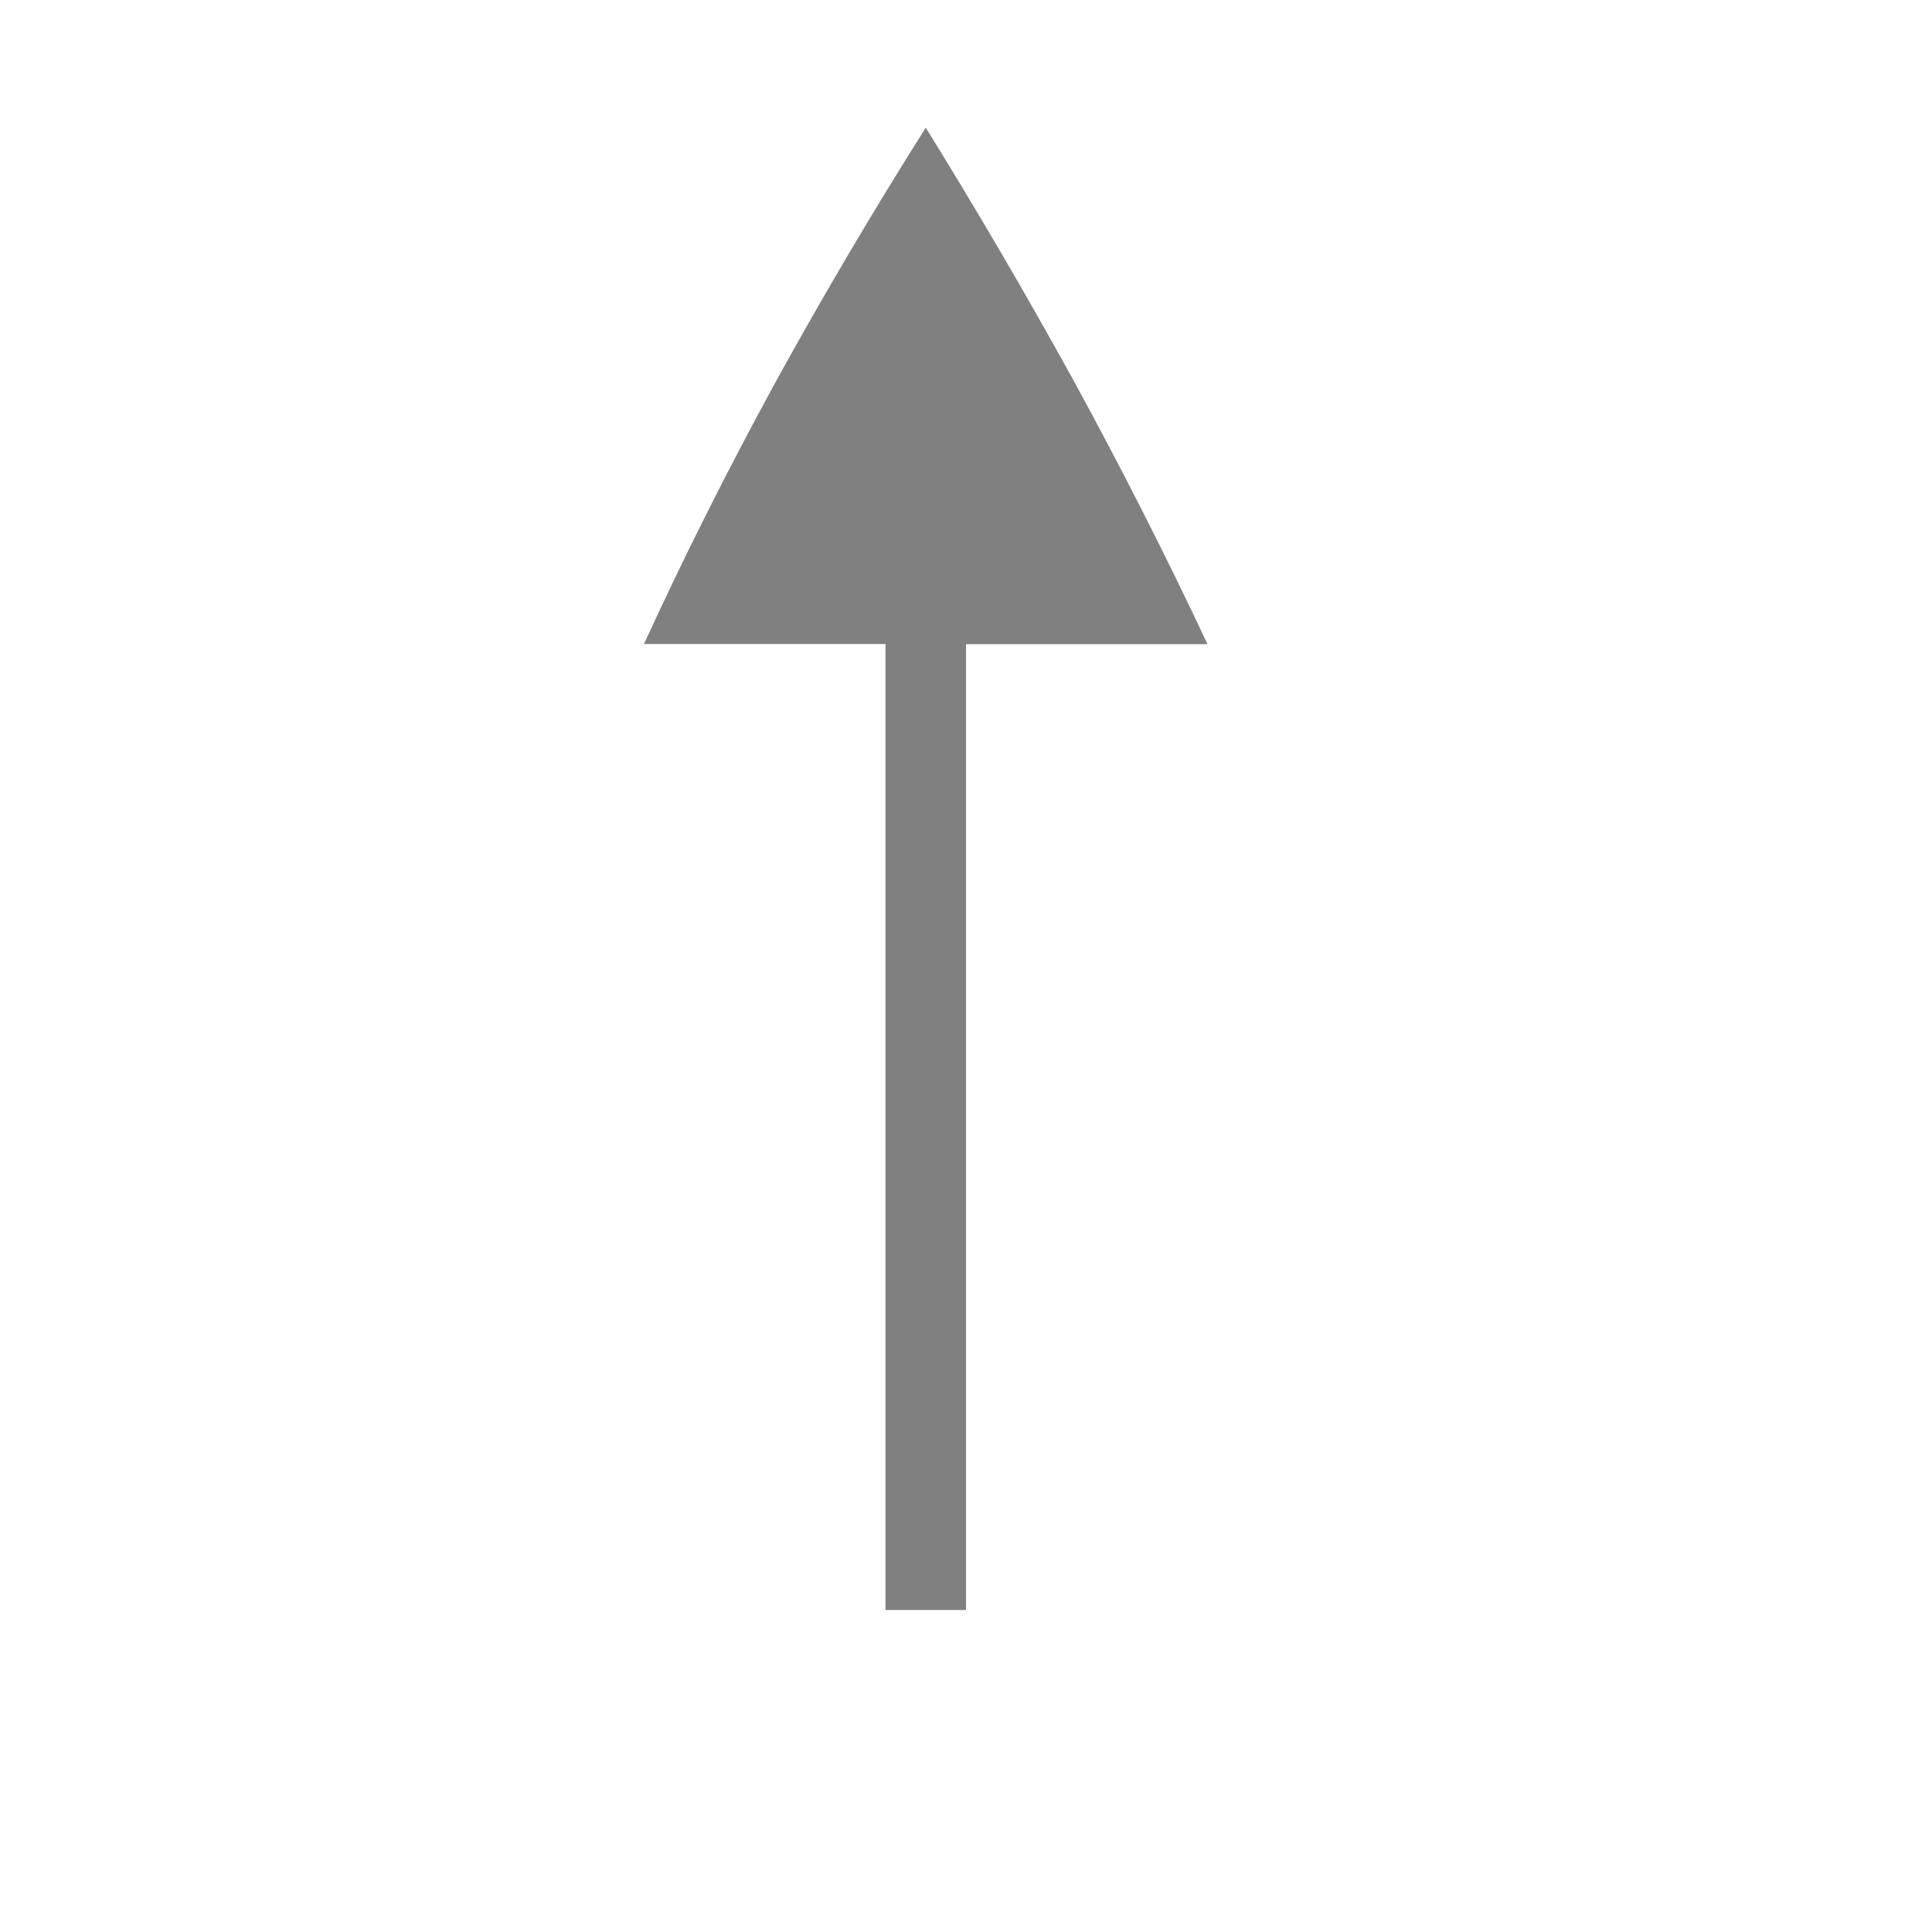
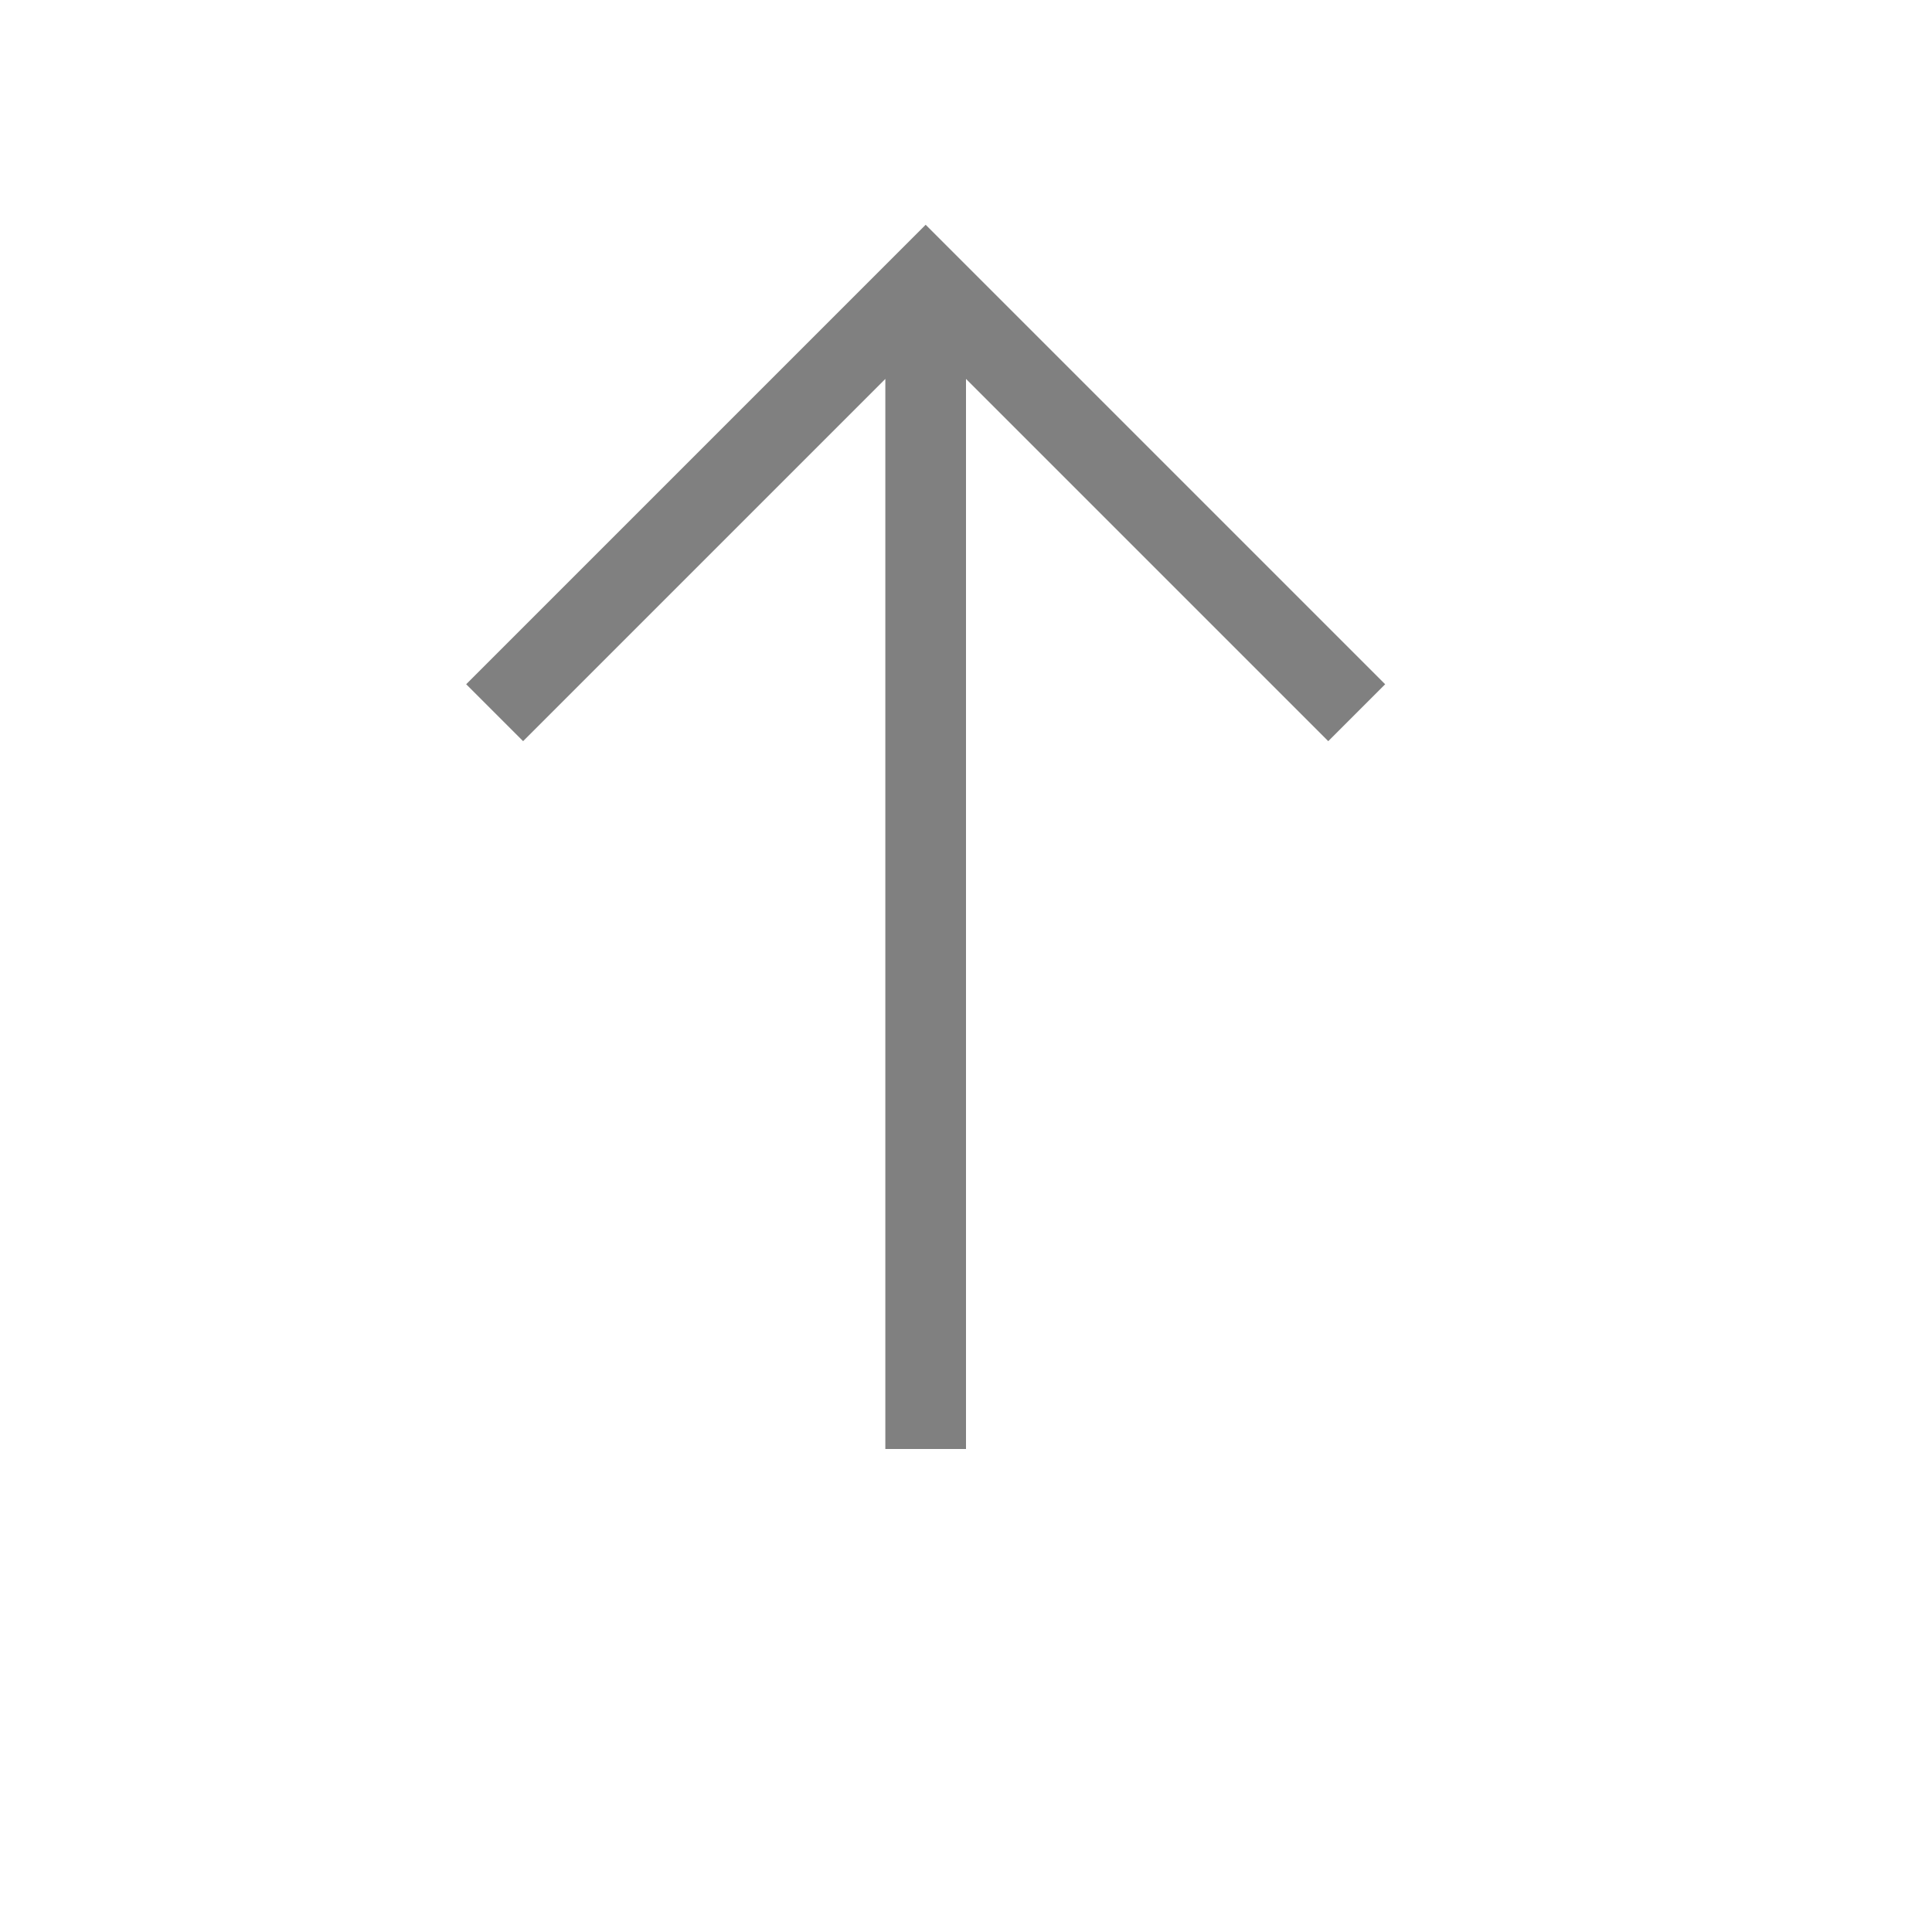
- <svg xmlns="http://www.w3.org/2000/svg" height="24" viewBox="0 1 24 24" id="svg5504" version="1.1" width="24">
-   <defs id="defs5506" />
-   <g id="layer1" transform="translate(-11.00001,127.6378)">
-     <path id="path4" style="color:#000000;fill:#808080;stroke-width:1;marker:none" d="m 19,-118.638 h 3 v 12 h 1 v -11.998 h 3 c -0.518,-1.101 -1.069,-2.186 -1.652,-3.254 -0.603,-1.095 -1.219,-2.147 -1.848,-3.162 -0.654,1.036 -1.276,2.089 -1.867,3.162 -0.601,1.103 -1.146,2.188 -1.633,3.252 z" />
-   </g>
+ <svg xmlns="http://www.w3.org/2000/svg" viewBox="0 1 24 24" height="24" width="24" version="1.1" id="svg4">
+   <defs id="defs8" />
+   <path id="path353-3" style="color:#000000;fill:#808080;-inkscape-stroke:none" d="m 12,19 v -13.293 l 4.146,4.146 0.354,0.354 0.707,-0.707 -0.354,-0.354 -5.354,-5.354 -5.354,5.354 -0.354,0.354 0.707,0.707 0.354,-0.354 4.146,-4.146 v 13.293 z" />
</svg>
